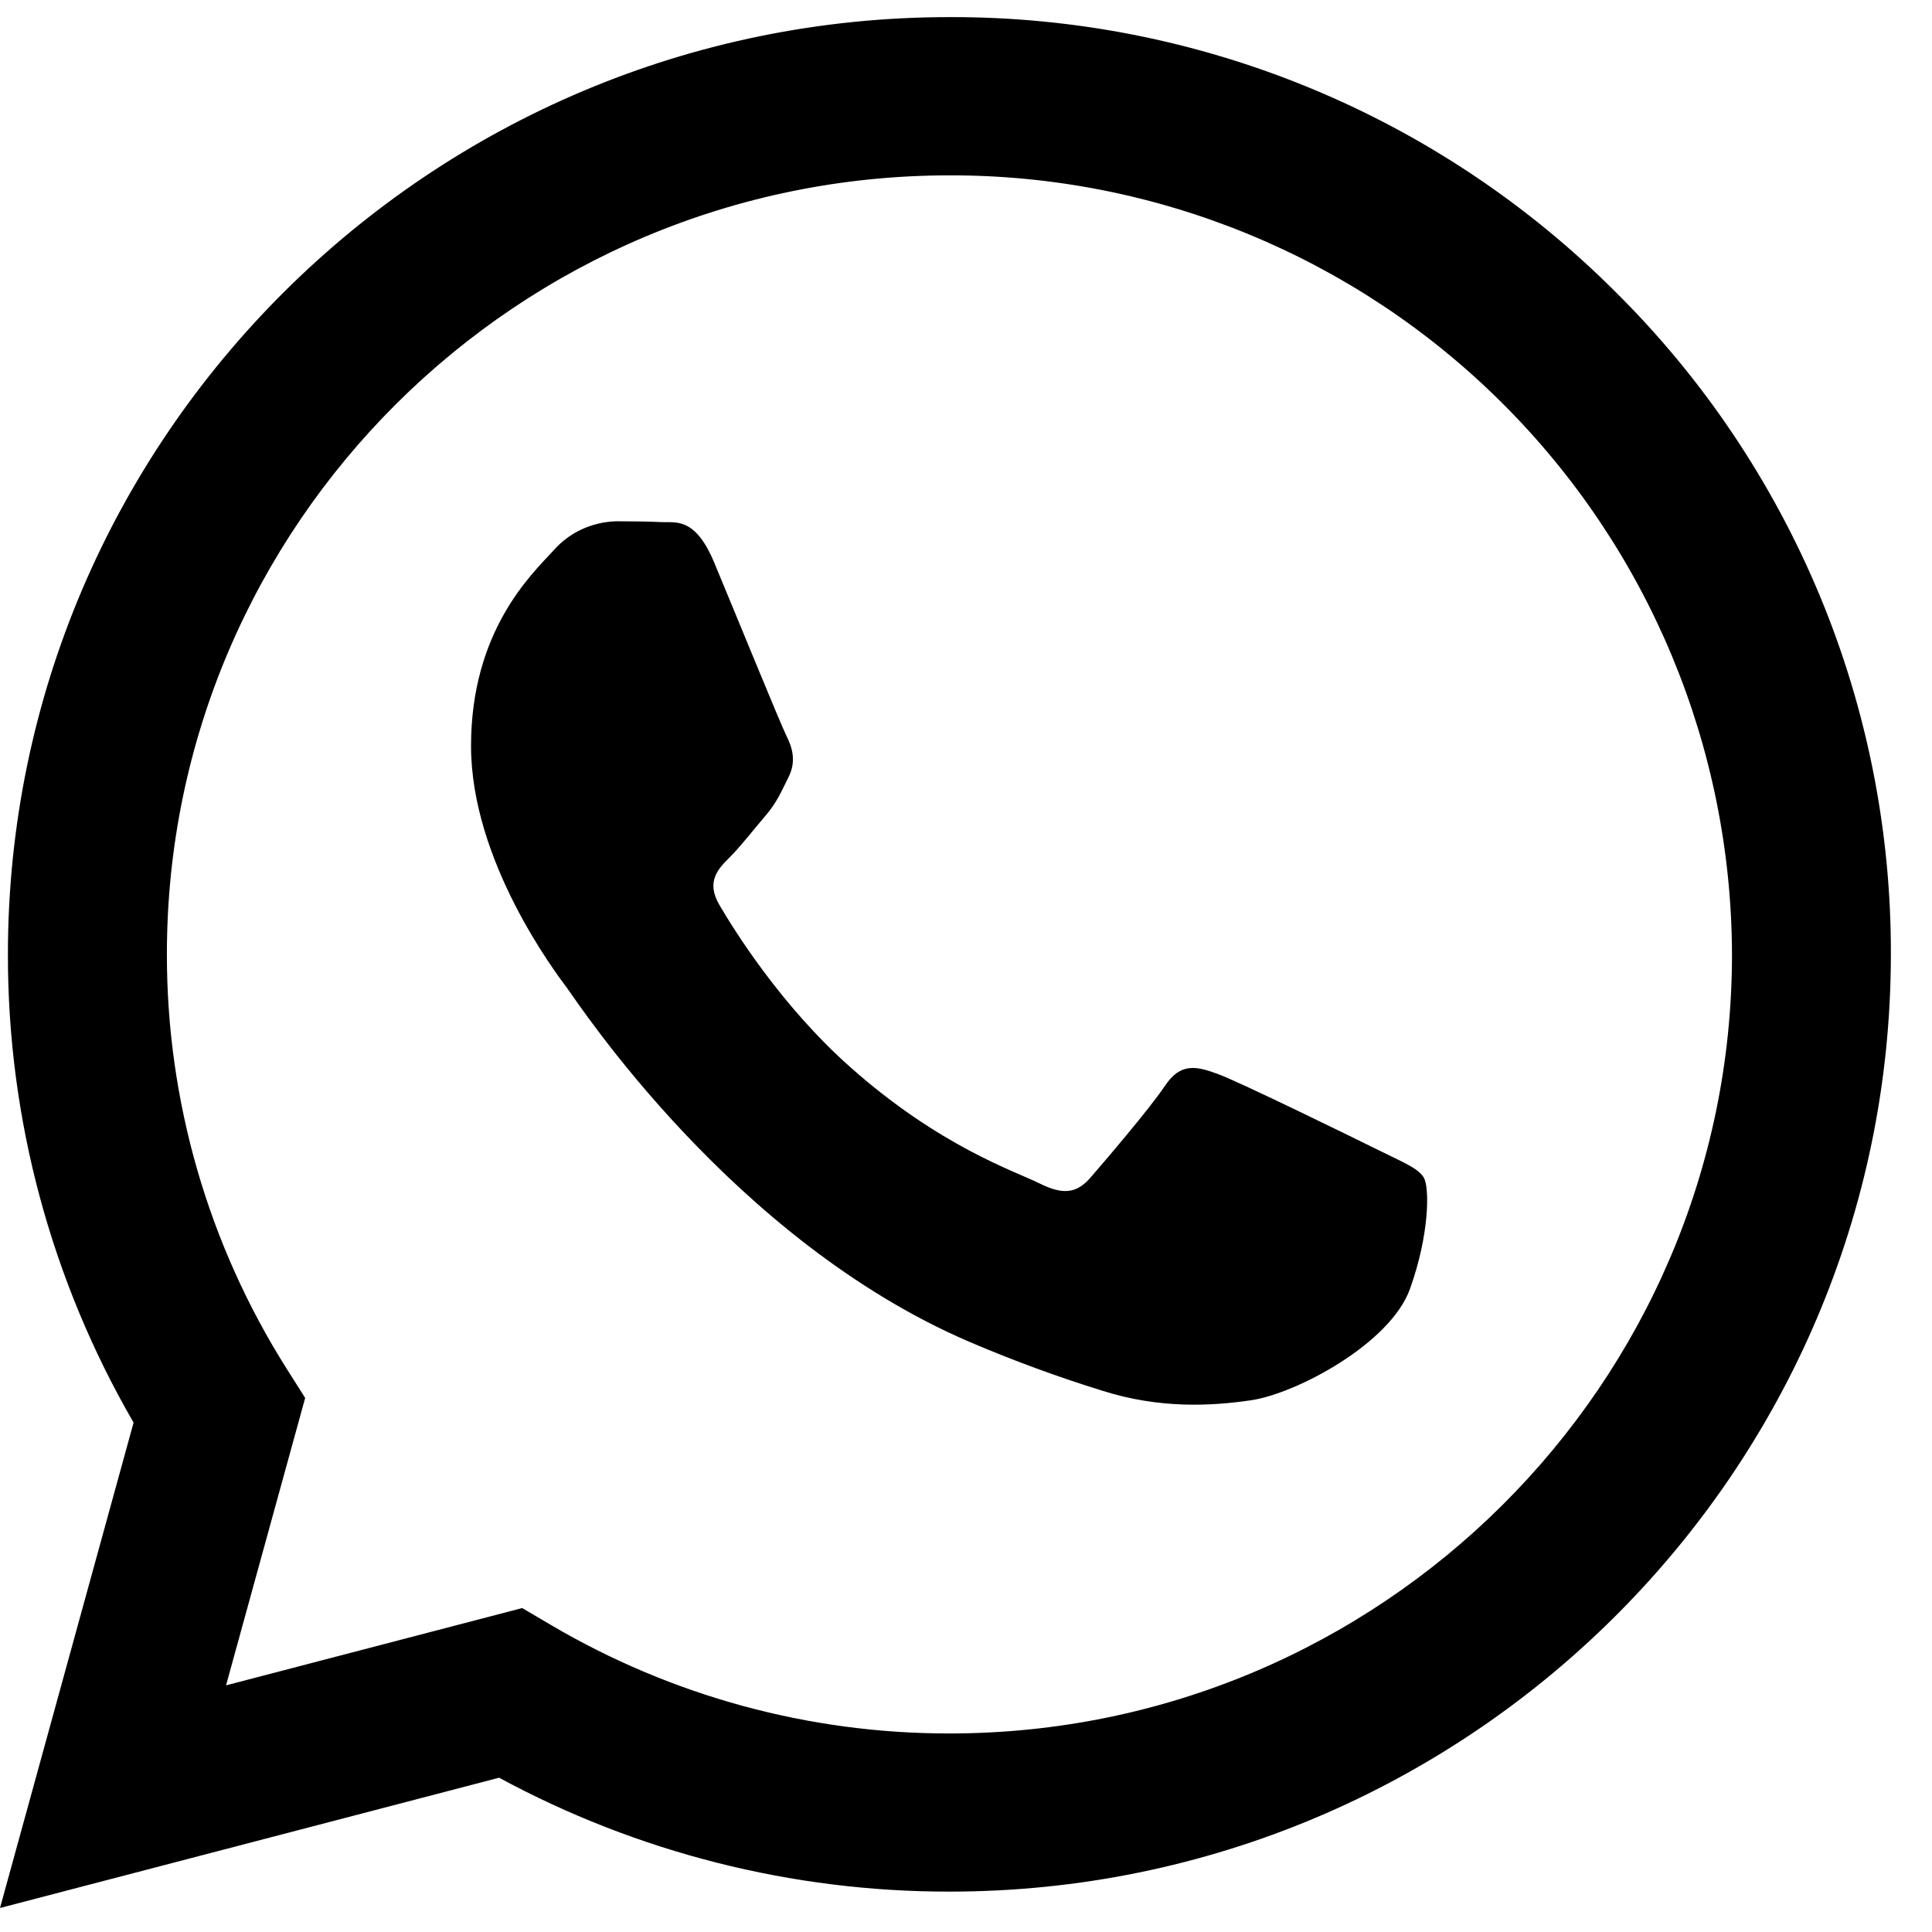
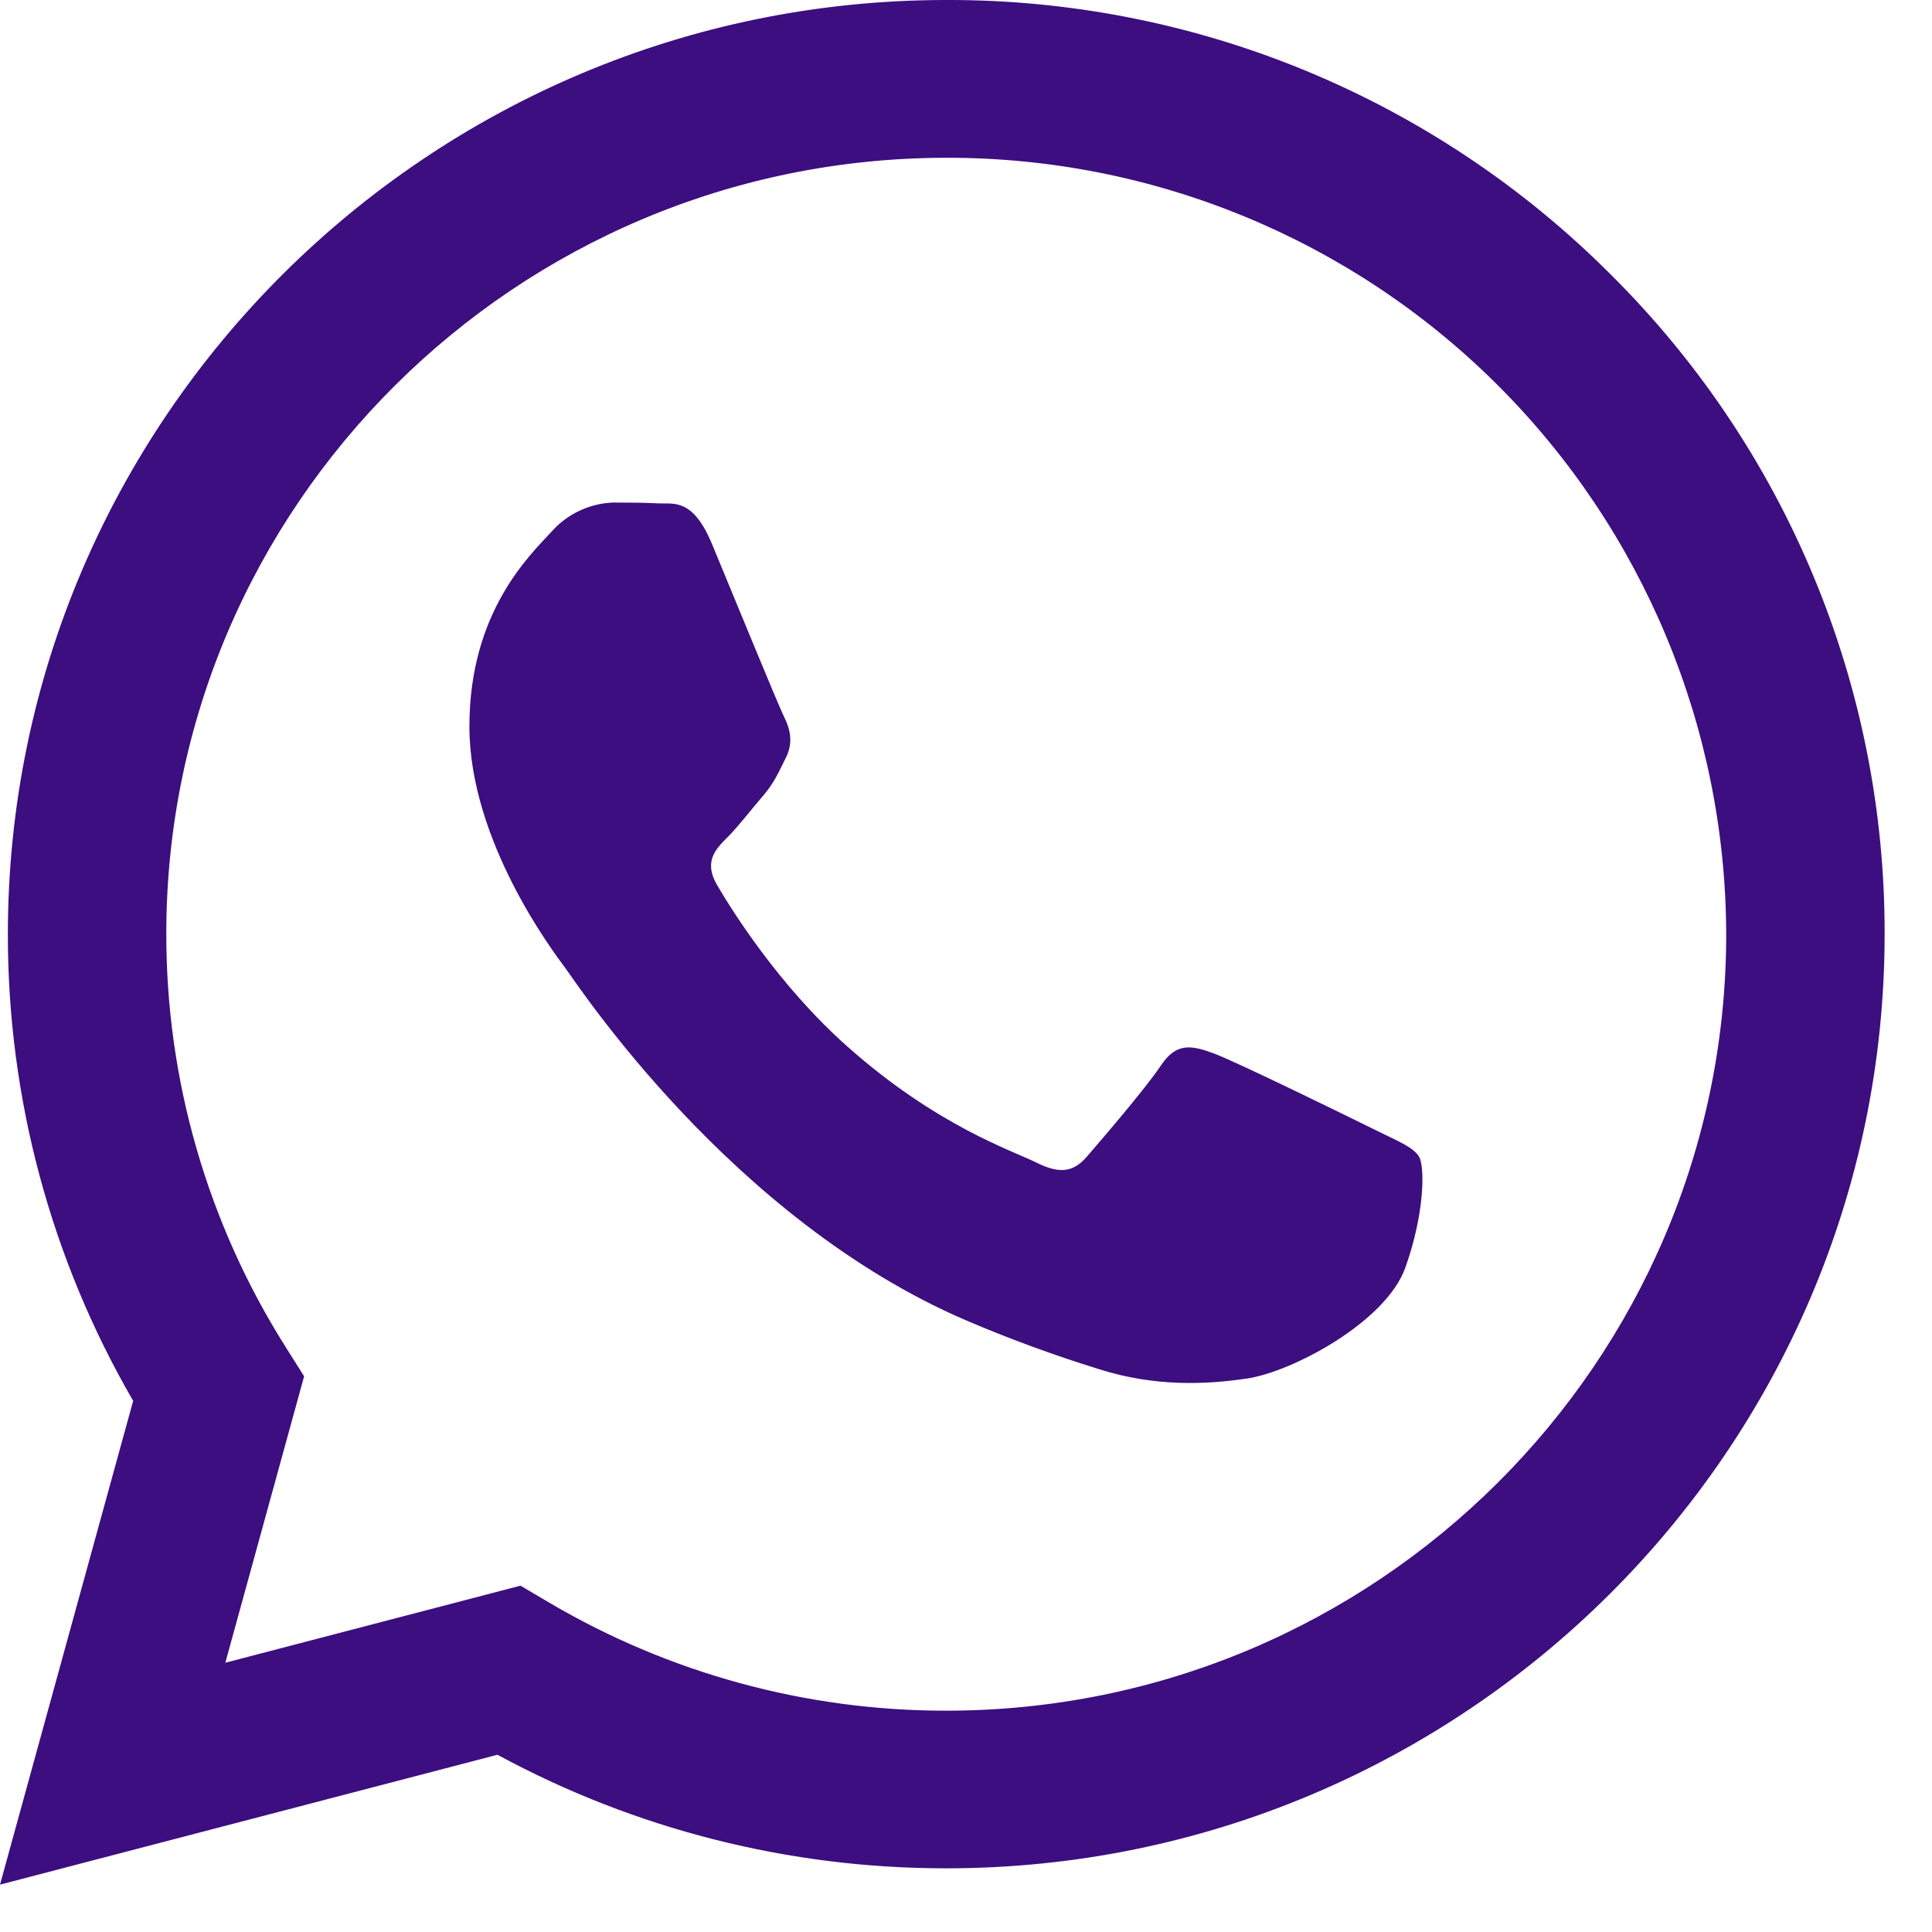
- <svg xmlns="http://www.w3.org/2000/svg" width="21" height="21" viewBox="0 0 21 21" fill="none">
-   <path fill-rule="evenodd" clip-rule="evenodd" d="M17.559 3.172C16.609 2.222 15.48 1.468 14.238 0.956C12.995 0.443 11.664 0.182 10.32 0.186C4.68 0.186 0.088 4.754 0.086 10.37C0.083 12.159 0.555 13.916 1.452 15.463L0 20.739L5.425 19.323C6.927 20.136 8.608 20.562 10.316 20.561H10.32C15.96 20.561 20.55 15.992 20.553 10.376C20.557 9.037 20.294 7.71 19.78 6.474C19.265 5.237 18.511 4.115 17.559 3.172ZM10.32 18.842H10.316C8.794 18.843 7.299 18.435 5.987 17.662L5.676 17.479L2.457 18.319L3.317 15.195L3.114 14.874C2.263 13.527 1.812 11.965 1.814 10.37C1.814 5.703 5.631 1.906 10.323 1.906C12.574 1.902 14.734 2.792 16.328 4.381C17.923 5.969 18.821 8.126 18.826 10.377C18.824 15.044 15.008 18.842 10.32 18.842ZM14.985 12.502C14.729 12.375 13.471 11.759 13.238 11.674C13.005 11.589 12.833 11.547 12.663 11.802C12.492 12.057 12.002 12.628 11.853 12.8C11.704 12.972 11.555 12.991 11.299 12.863C11.044 12.735 10.219 12.467 9.243 11.6C8.482 10.925 7.969 10.092 7.82 9.837C7.671 9.583 7.804 9.445 7.932 9.318C8.047 9.204 8.188 9.021 8.316 8.872C8.444 8.723 8.486 8.617 8.571 8.447C8.656 8.278 8.614 8.129 8.55 8.002C8.486 7.875 7.975 6.622 7.762 6.112C7.554 5.616 7.344 5.683 7.187 5.675C7.038 5.668 6.866 5.666 6.696 5.666C6.567 5.67 6.44 5.7 6.322 5.754C6.205 5.809 6.1 5.887 6.015 5.985C5.78 6.24 5.12 6.856 5.12 8.108C5.12 9.359 6.037 10.57 6.164 10.74C6.29 10.91 7.967 13.48 10.532 14.583C11.008 14.787 11.495 14.966 11.99 15.119C12.602 15.312 13.16 15.285 13.6 15.22C14.091 15.147 15.114 14.604 15.326 14.009C15.539 13.415 15.539 12.906 15.476 12.8C15.412 12.694 15.241 12.63 14.985 12.502Z" fill="black" />
+ <svg xmlns="http://www.w3.org/2000/svg" width="27" height="27" viewBox="0 0 27 27" fill="none">
+   <path fill-rule="evenodd" clip-rule="evenodd" d="M22.501 3.827C21.283 2.609 19.837 1.644 18.245 0.987C16.653 0.33 14.946 -0.005 13.224 6.04004e-05C5.997 6.04004e-05 0.113 5.854 0.11 13.051C0.107 15.343 0.711 17.595 1.861 19.577L0 26.338L6.952 24.523C8.876 25.566 11.03 26.111 13.219 26.11H13.224C20.451 26.11 26.334 20.256 26.338 13.059C26.342 11.343 26.005 9.643 25.346 8.058C24.688 6.473 23.72 5.035 22.501 3.827ZM13.224 23.907H13.22C11.268 23.908 9.353 23.386 7.672 22.395L7.274 22.16L3.149 23.237L4.25 19.234L3.991 18.823C2.9 17.096 2.322 15.094 2.324 13.051C2.324 7.071 7.216 2.205 13.228 2.205C16.113 2.2 18.881 3.34 20.924 5.376C22.967 7.412 24.118 10.175 24.124 13.06C24.122 19.041 19.232 23.907 13.224 23.907ZM19.203 15.783C18.875 15.62 17.262 14.831 16.964 14.722C16.665 14.613 16.445 14.559 16.227 14.886C16.009 15.213 15.38 15.944 15.189 16.164C14.998 16.385 14.807 16.409 14.479 16.245C14.152 16.082 13.095 15.738 11.844 14.627C10.87 13.762 10.212 12.694 10.021 12.368C9.83 12.042 10.001 11.865 10.165 11.703C10.312 11.556 10.492 11.322 10.656 11.131C10.82 10.941 10.875 10.804 10.984 10.587C11.092 10.369 11.038 10.179 10.957 10.016C10.875 9.853 10.219 8.248 9.947 7.595C9.68 6.958 9.41 7.045 9.209 7.035C9.018 7.025 8.798 7.023 8.581 7.023C8.415 7.027 8.252 7.066 8.102 7.136C7.951 7.206 7.817 7.307 7.707 7.431C7.407 7.758 6.56 8.548 6.56 10.152C6.56 11.756 7.736 13.308 7.898 13.525C8.061 13.743 10.209 17.037 13.496 18.45C14.106 18.711 14.73 18.94 15.364 19.136C16.149 19.384 16.863 19.349 17.428 19.265C18.057 19.172 19.368 18.477 19.64 17.715C19.912 16.953 19.913 16.3 19.831 16.164C19.749 16.029 19.531 15.946 19.203 15.783Z" fill="#3C0E80" />
</svg>
